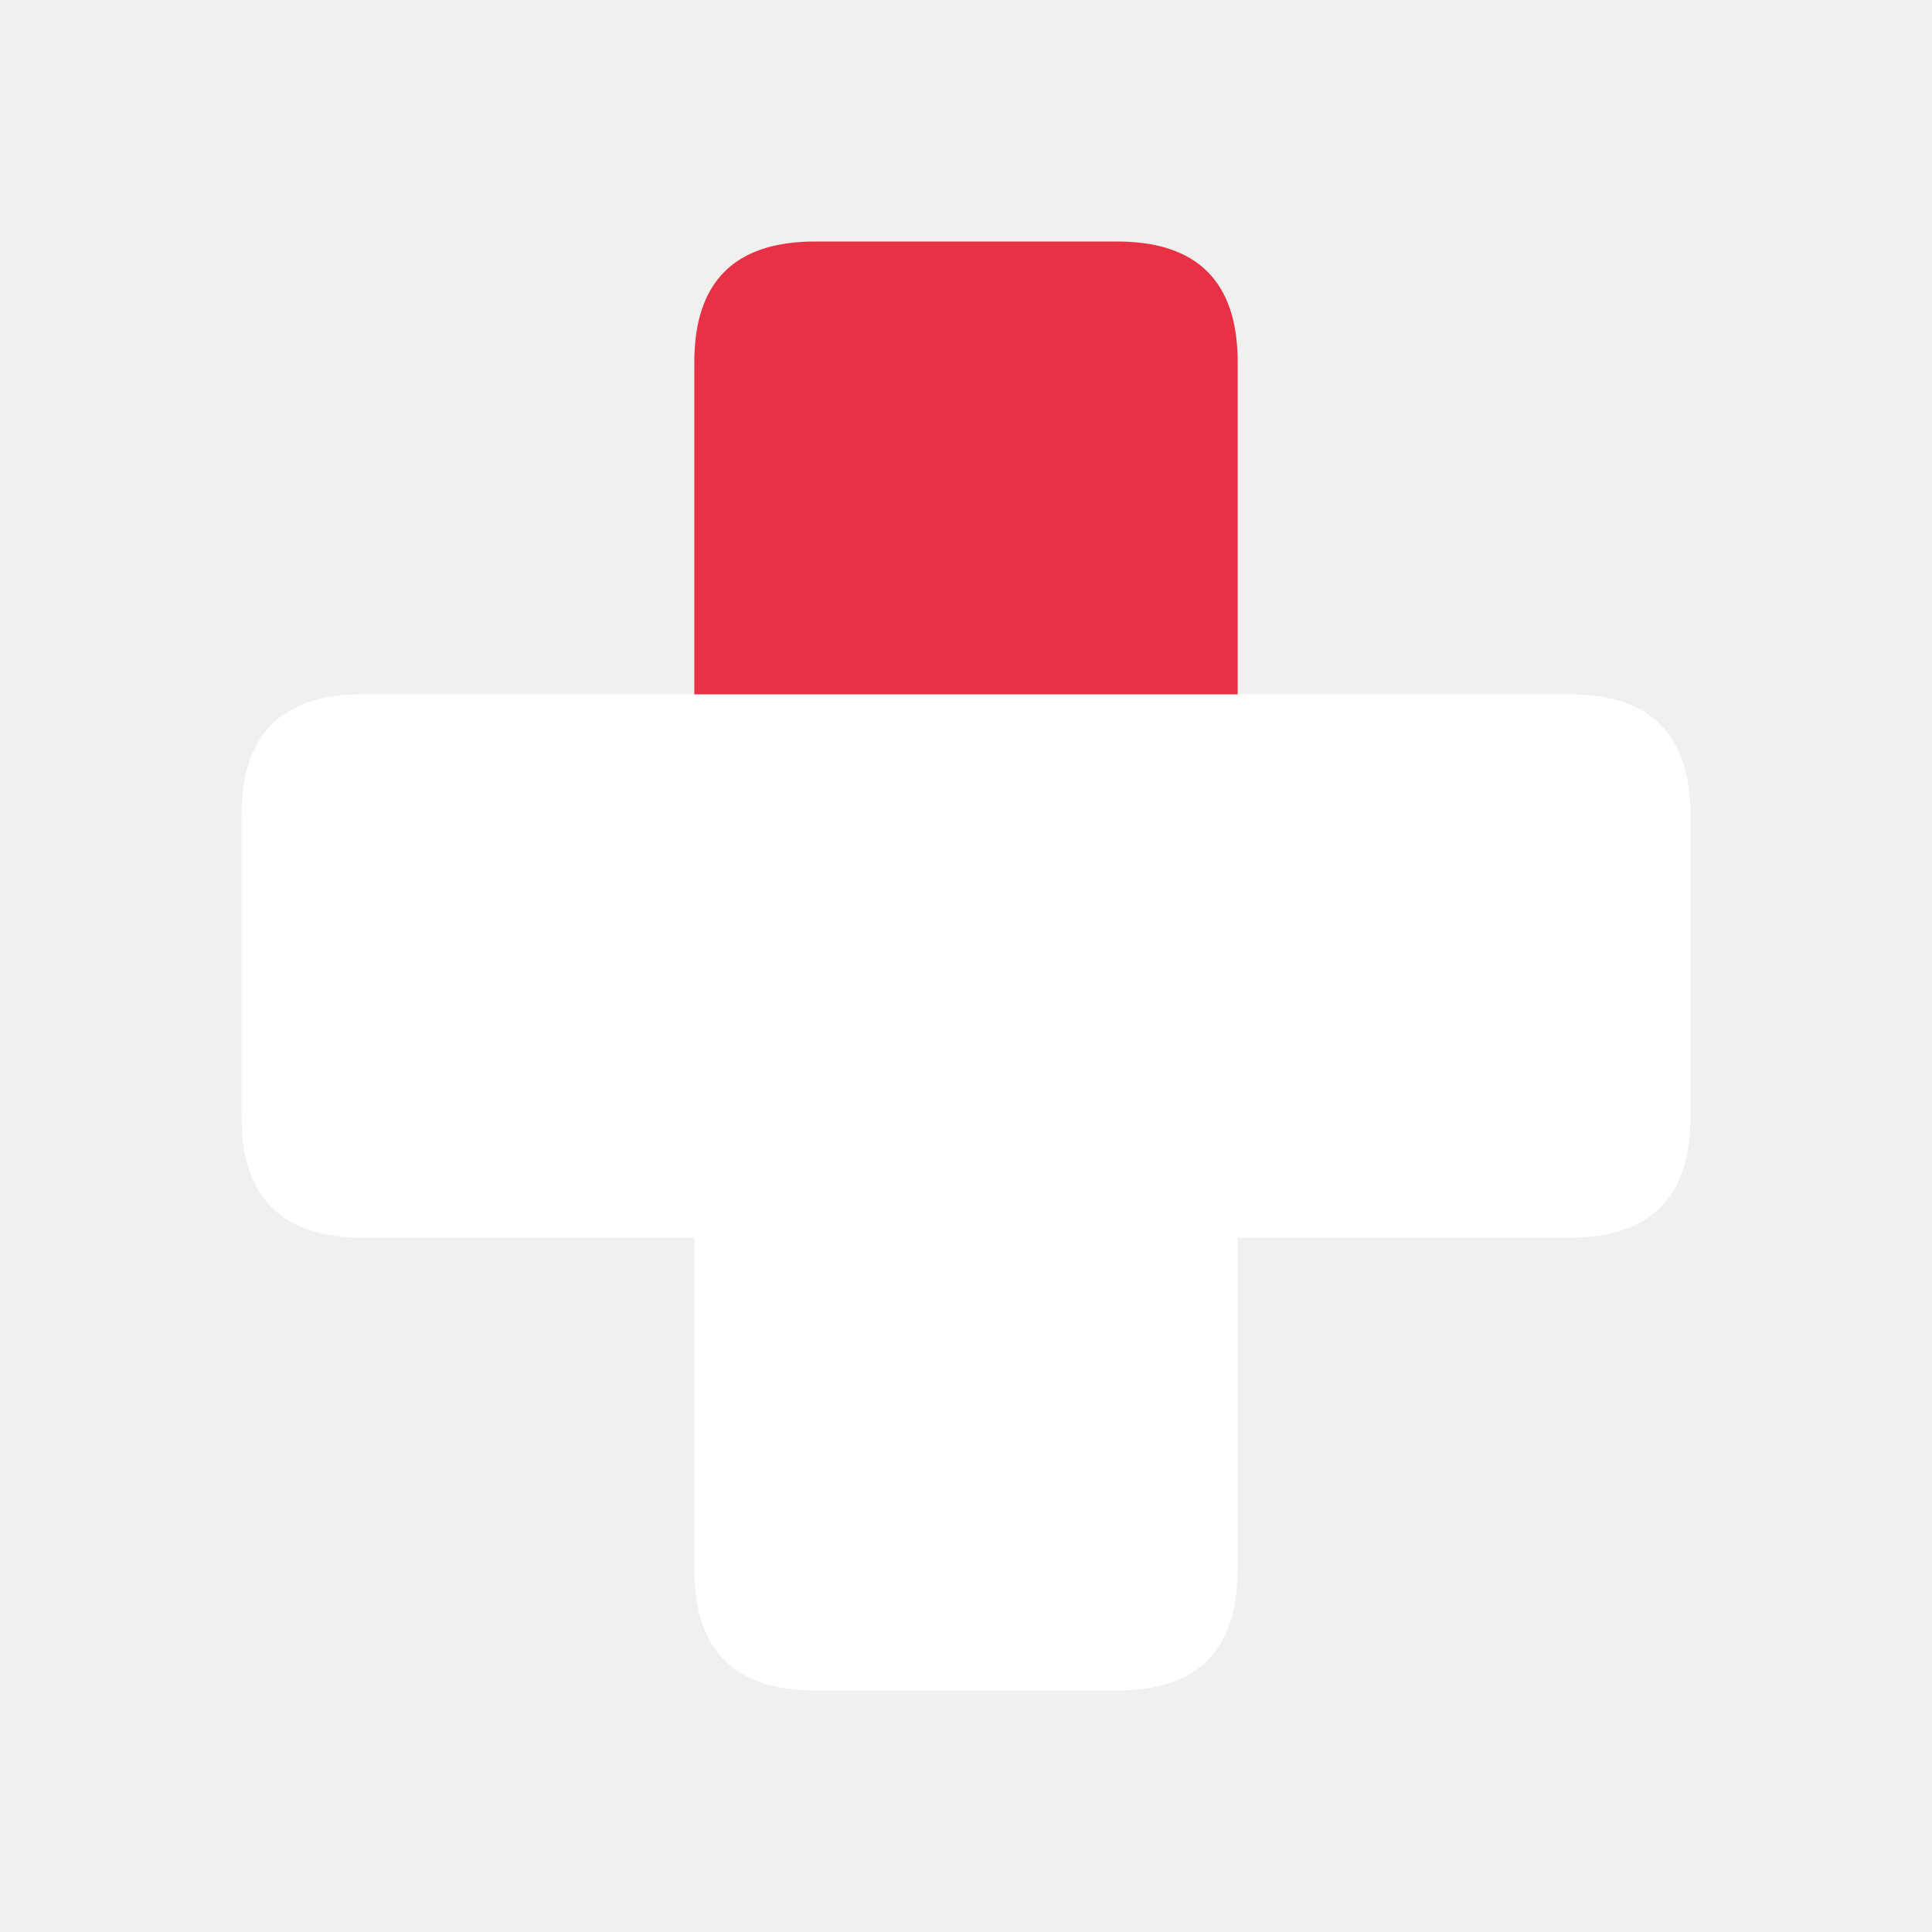
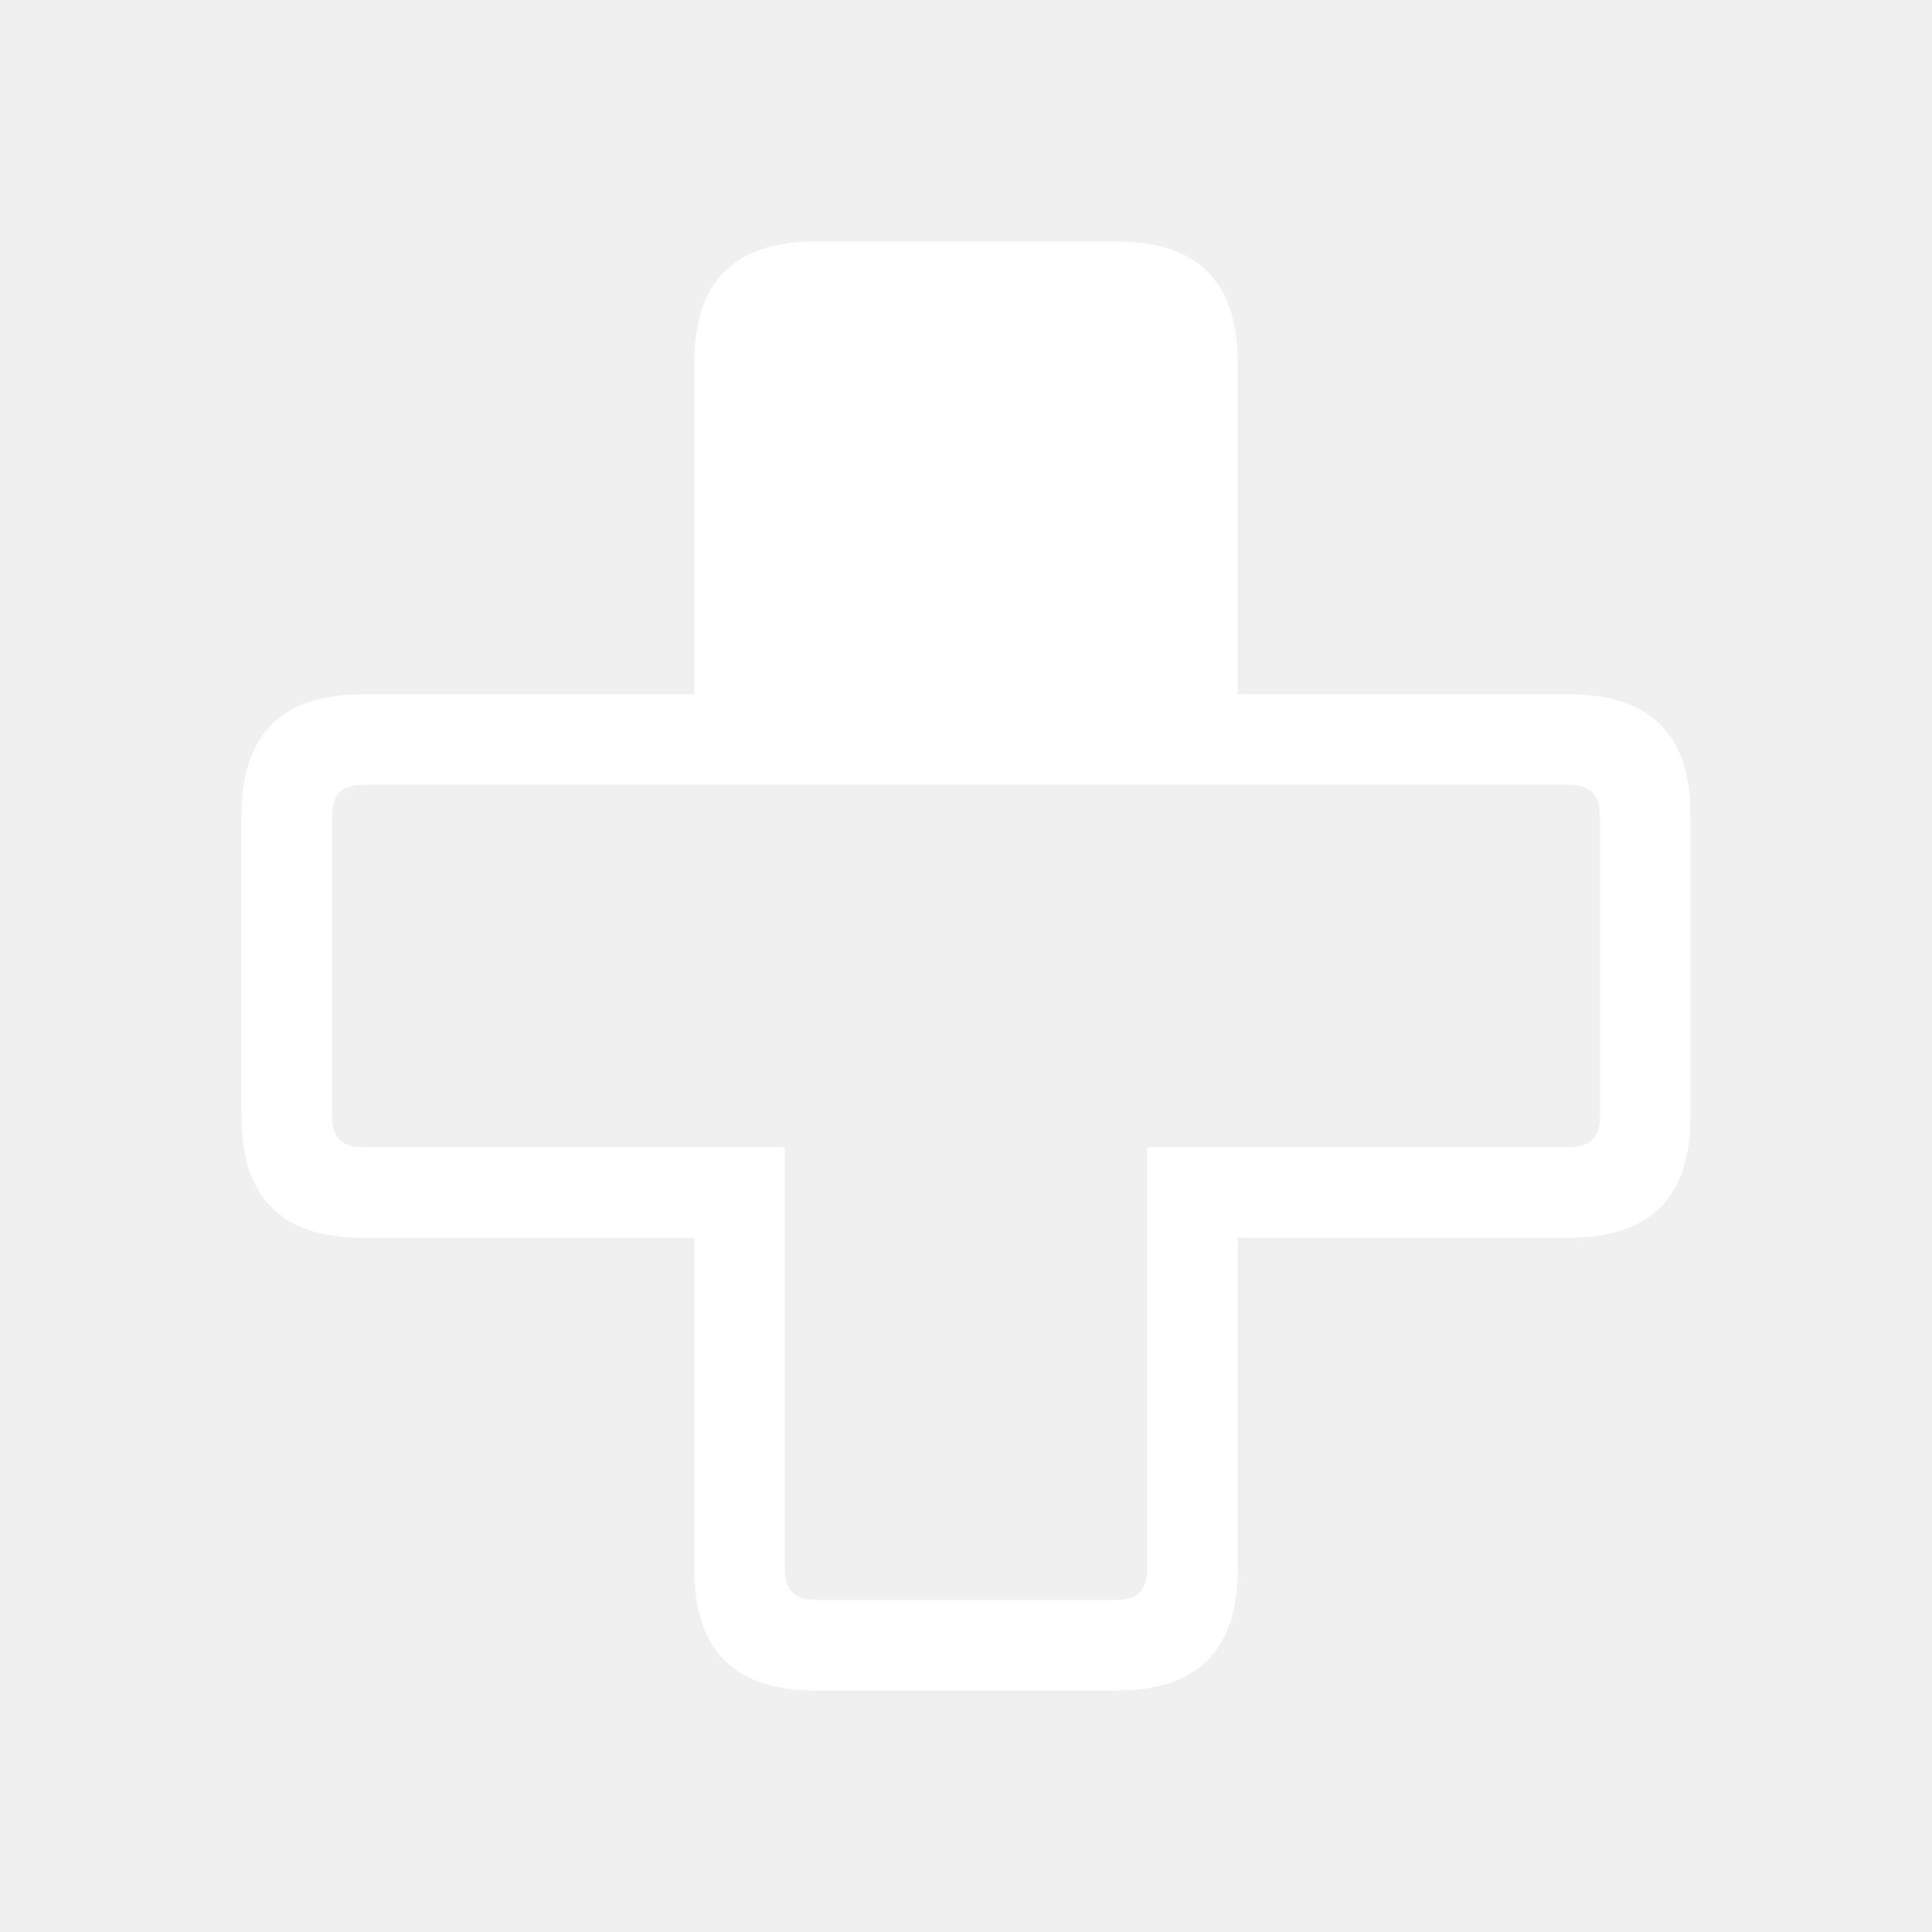
<svg xmlns="http://www.w3.org/2000/svg" width="64" height="64">
  <defs />
  <g>
-     <path stroke="none" fill="#FFFFFF" d="M41 23 L52 23 Q56 23 56 27 L56 37 Q56 41 52 41 L41 41 41 52 Q41 56 37 56 L27 56 Q23 56 23 52 L23 41 12 41 Q8 41 8 37 L8 27 Q8 23 12 23 L23 23 41 23" />
-     <path stroke="none" fill="#E73246" d="M41 23 L23 23 23 12 Q23 8 27 8 L37 8 Q41 8 41 12 L41 23" />
+     <path stroke="none" fill="#FFFFFF" d="M27 8 L37 8 Q41 8 41 12 L41 23 52 23 Q56 23 56 27 L56 37 Q56 41 52 41 L41 41 41 52 Q41 56 37 56 L27 56 Q23 56 23 52 L23 41 12 41 Q8 41 8 37 L8 27 Q8 23 12 23 L23 23 23 12 Q23 8 27 8 M12 26 Q11 26 11 27 L11 37 Q11 38 12 38 L26 38 26 52 Q26 53 27 53 L37 53 Q38 53 38 52 L38 38 52 38 Q53 38 53 37 L53 27 Q53 26 52 26 L12 26" />
  </g>
</svg>
